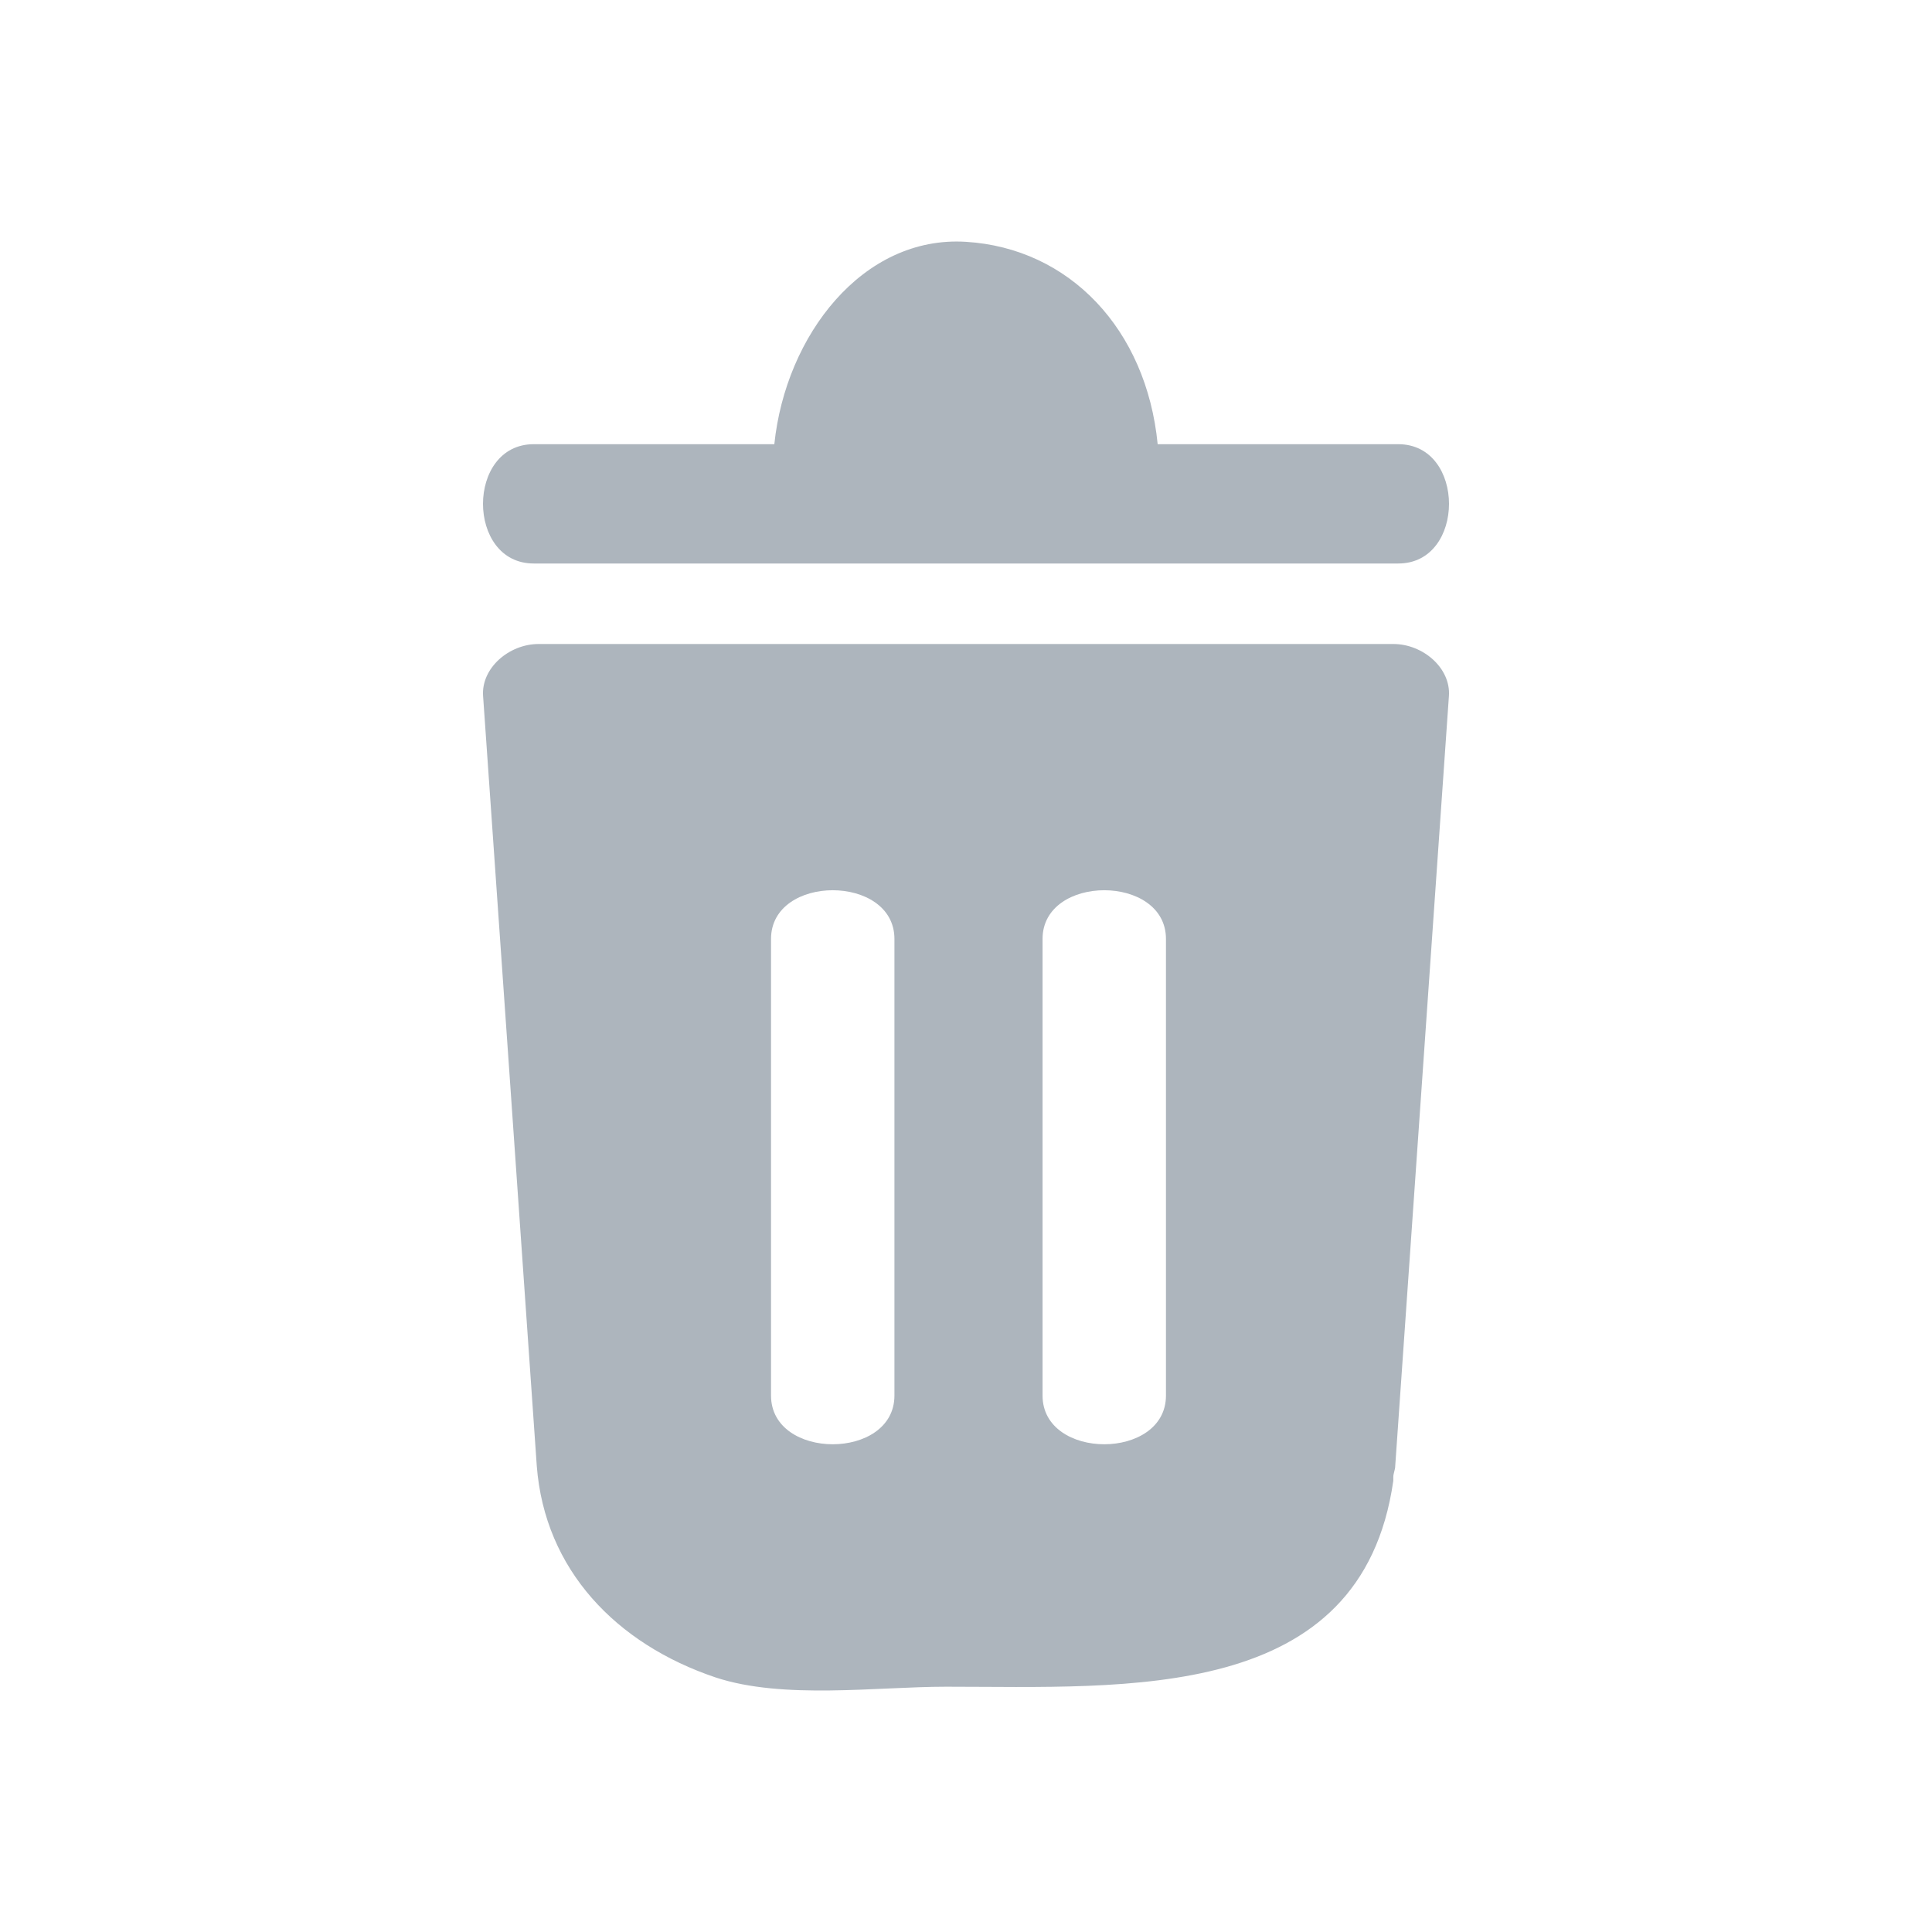
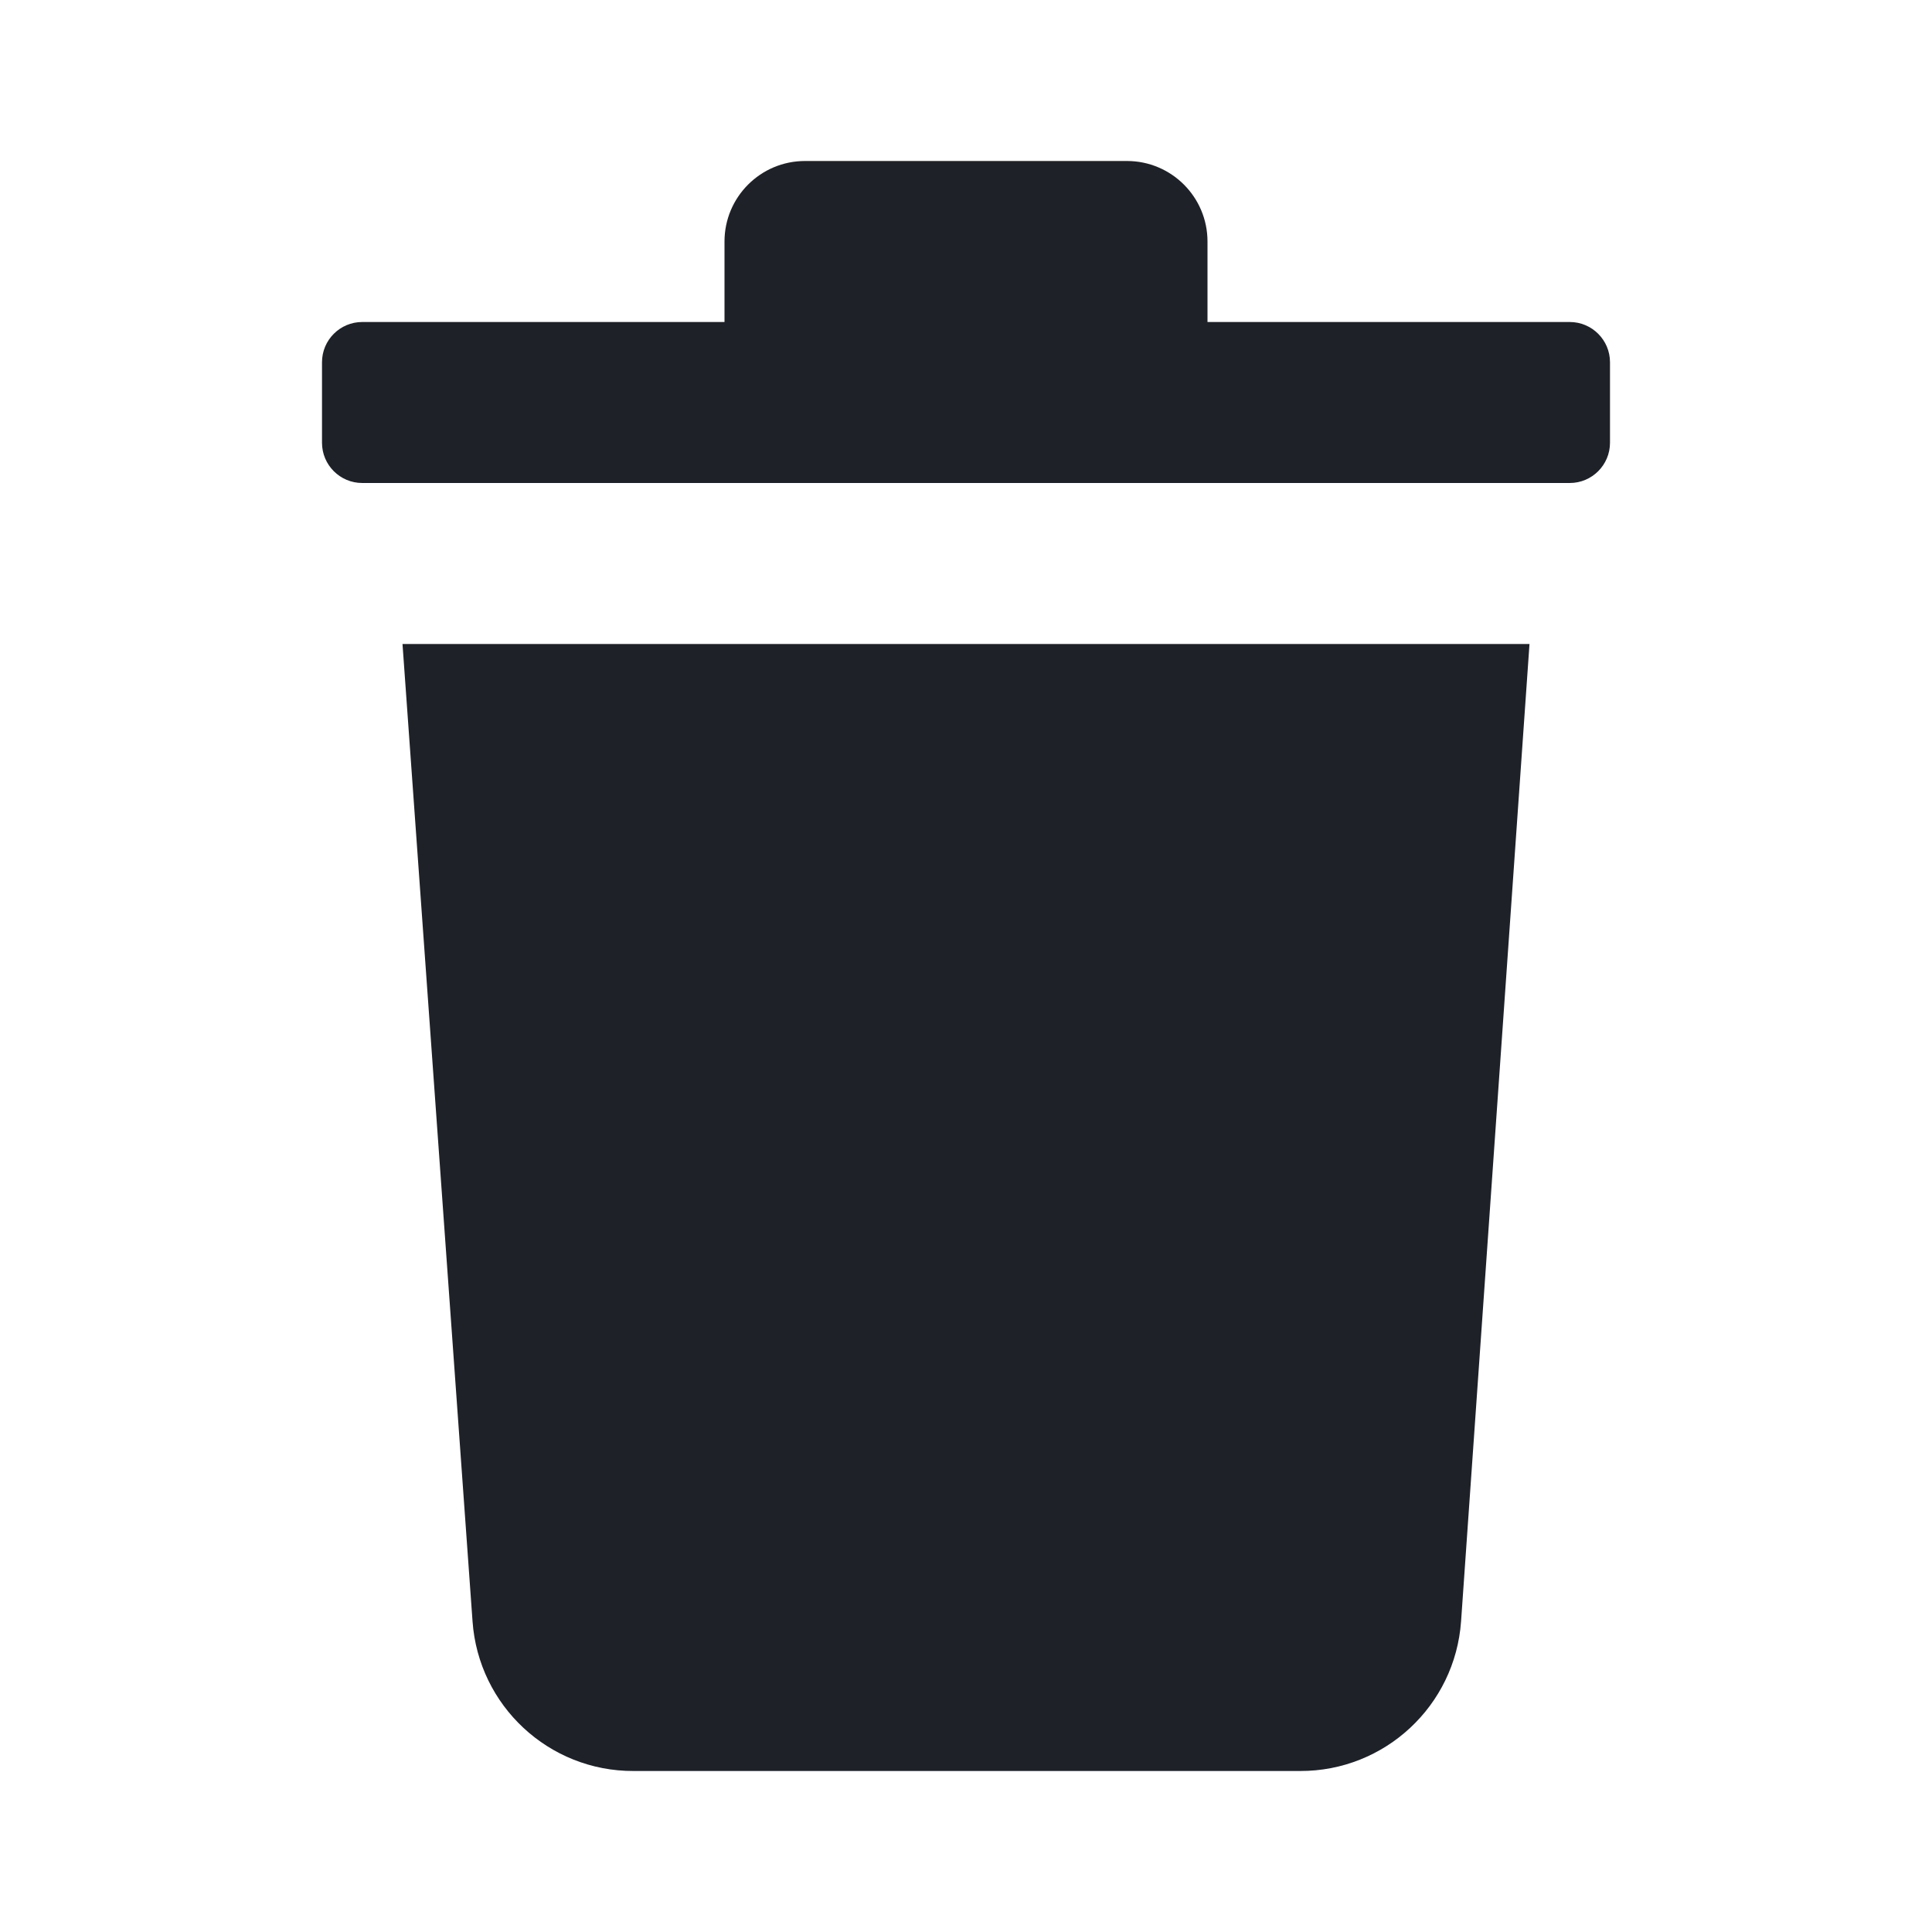
- <svg xmlns="http://www.w3.org/2000/svg" width="24px" height="24px" viewBox="0 0 24 24" version="1.1">
-   <g id="delete" stroke="none" stroke-width="1" fill="none" fill-rule="evenodd">
-     <path d="M17.308,8 C17.678,8 18.023,8.3 17.999,8.645 C17.777,11.826 17.554,15.03 17.332,18.21 C17.332,18.257 17.308,18.303 17.308,18.349 C17.308,18.372 17.308,18.372 17.308,18.395 C16.913,21.161 14,20.953 11.753,20.953 C10.889,20.953 9.729,21.115 8.89,20.838 C7.655,20.423 6.767,19.501 6.668,18.21 C6.446,15.007 6.223,11.826 6.001,8.645 C5.977,8.3 6.322,8 6.692,8 C10.223,8 13.777,8 17.308,8 Z M9.578,11.664 C9.578,13.547 9.578,15.453 9.578,17.336 C9.578,18.143 11.111,18.143 11.111,17.336 C11.111,15.453 11.111,13.547 11.111,11.664 C11.111,10.857 9.578,10.857 9.578,11.664 Z M12.951,11.664 C12.951,13.547 12.951,15.453 12.951,17.336 C12.951,18.143 14.484,18.143 14.484,17.336 C14.484,15.453 14.484,13.547 14.484,11.664 C14.484,10.857 12.951,10.857 12.951,11.664 Z M17.37,5.518 C18.21,5.518 18.21,7 17.37,7 C13.774,7 10.202,7 6.63,7 C5.79,7 5.79,5.518 6.63,5.518 C7.634,5.518 8.615,5.518 9.619,5.518 C9.759,4.168 10.716,2.924 12,3.004 C13.284,3.083 14.241,4.089 14.381,5.518 C15.385,5.518 16.366,5.518 17.37,5.518 Z" id="Shape" fill="#ADB5BD" fill-rule="nonzero" />
-   </g>
+ <svg xmlns="http://www.w3.org/2000/svg" width="24" height="24" viewBox="0 0 24 24" fill="#ADB5BD">
+   <path d="M20 4.5V5.5C20 5.776 19.776 6 19.5 6H4.5C4.224 6 4 5.776 4 5.5V4.5C4 4.224 4.224 4 4.5 4H9V3C9 2.448 9.448 2 10 2H14C14.552 2 15 2.448 15 3V4H19.5C19.776 4 20 4.224 20 4.5ZM5.87 20.14C5.944 21.19 6.818 22.003 7.87 22H16.15C17.202 22.003 18.076 21.19 18.15 20.14L19 8H5L5.87 20.14Z" fill="#1E2128" />
</svg>
